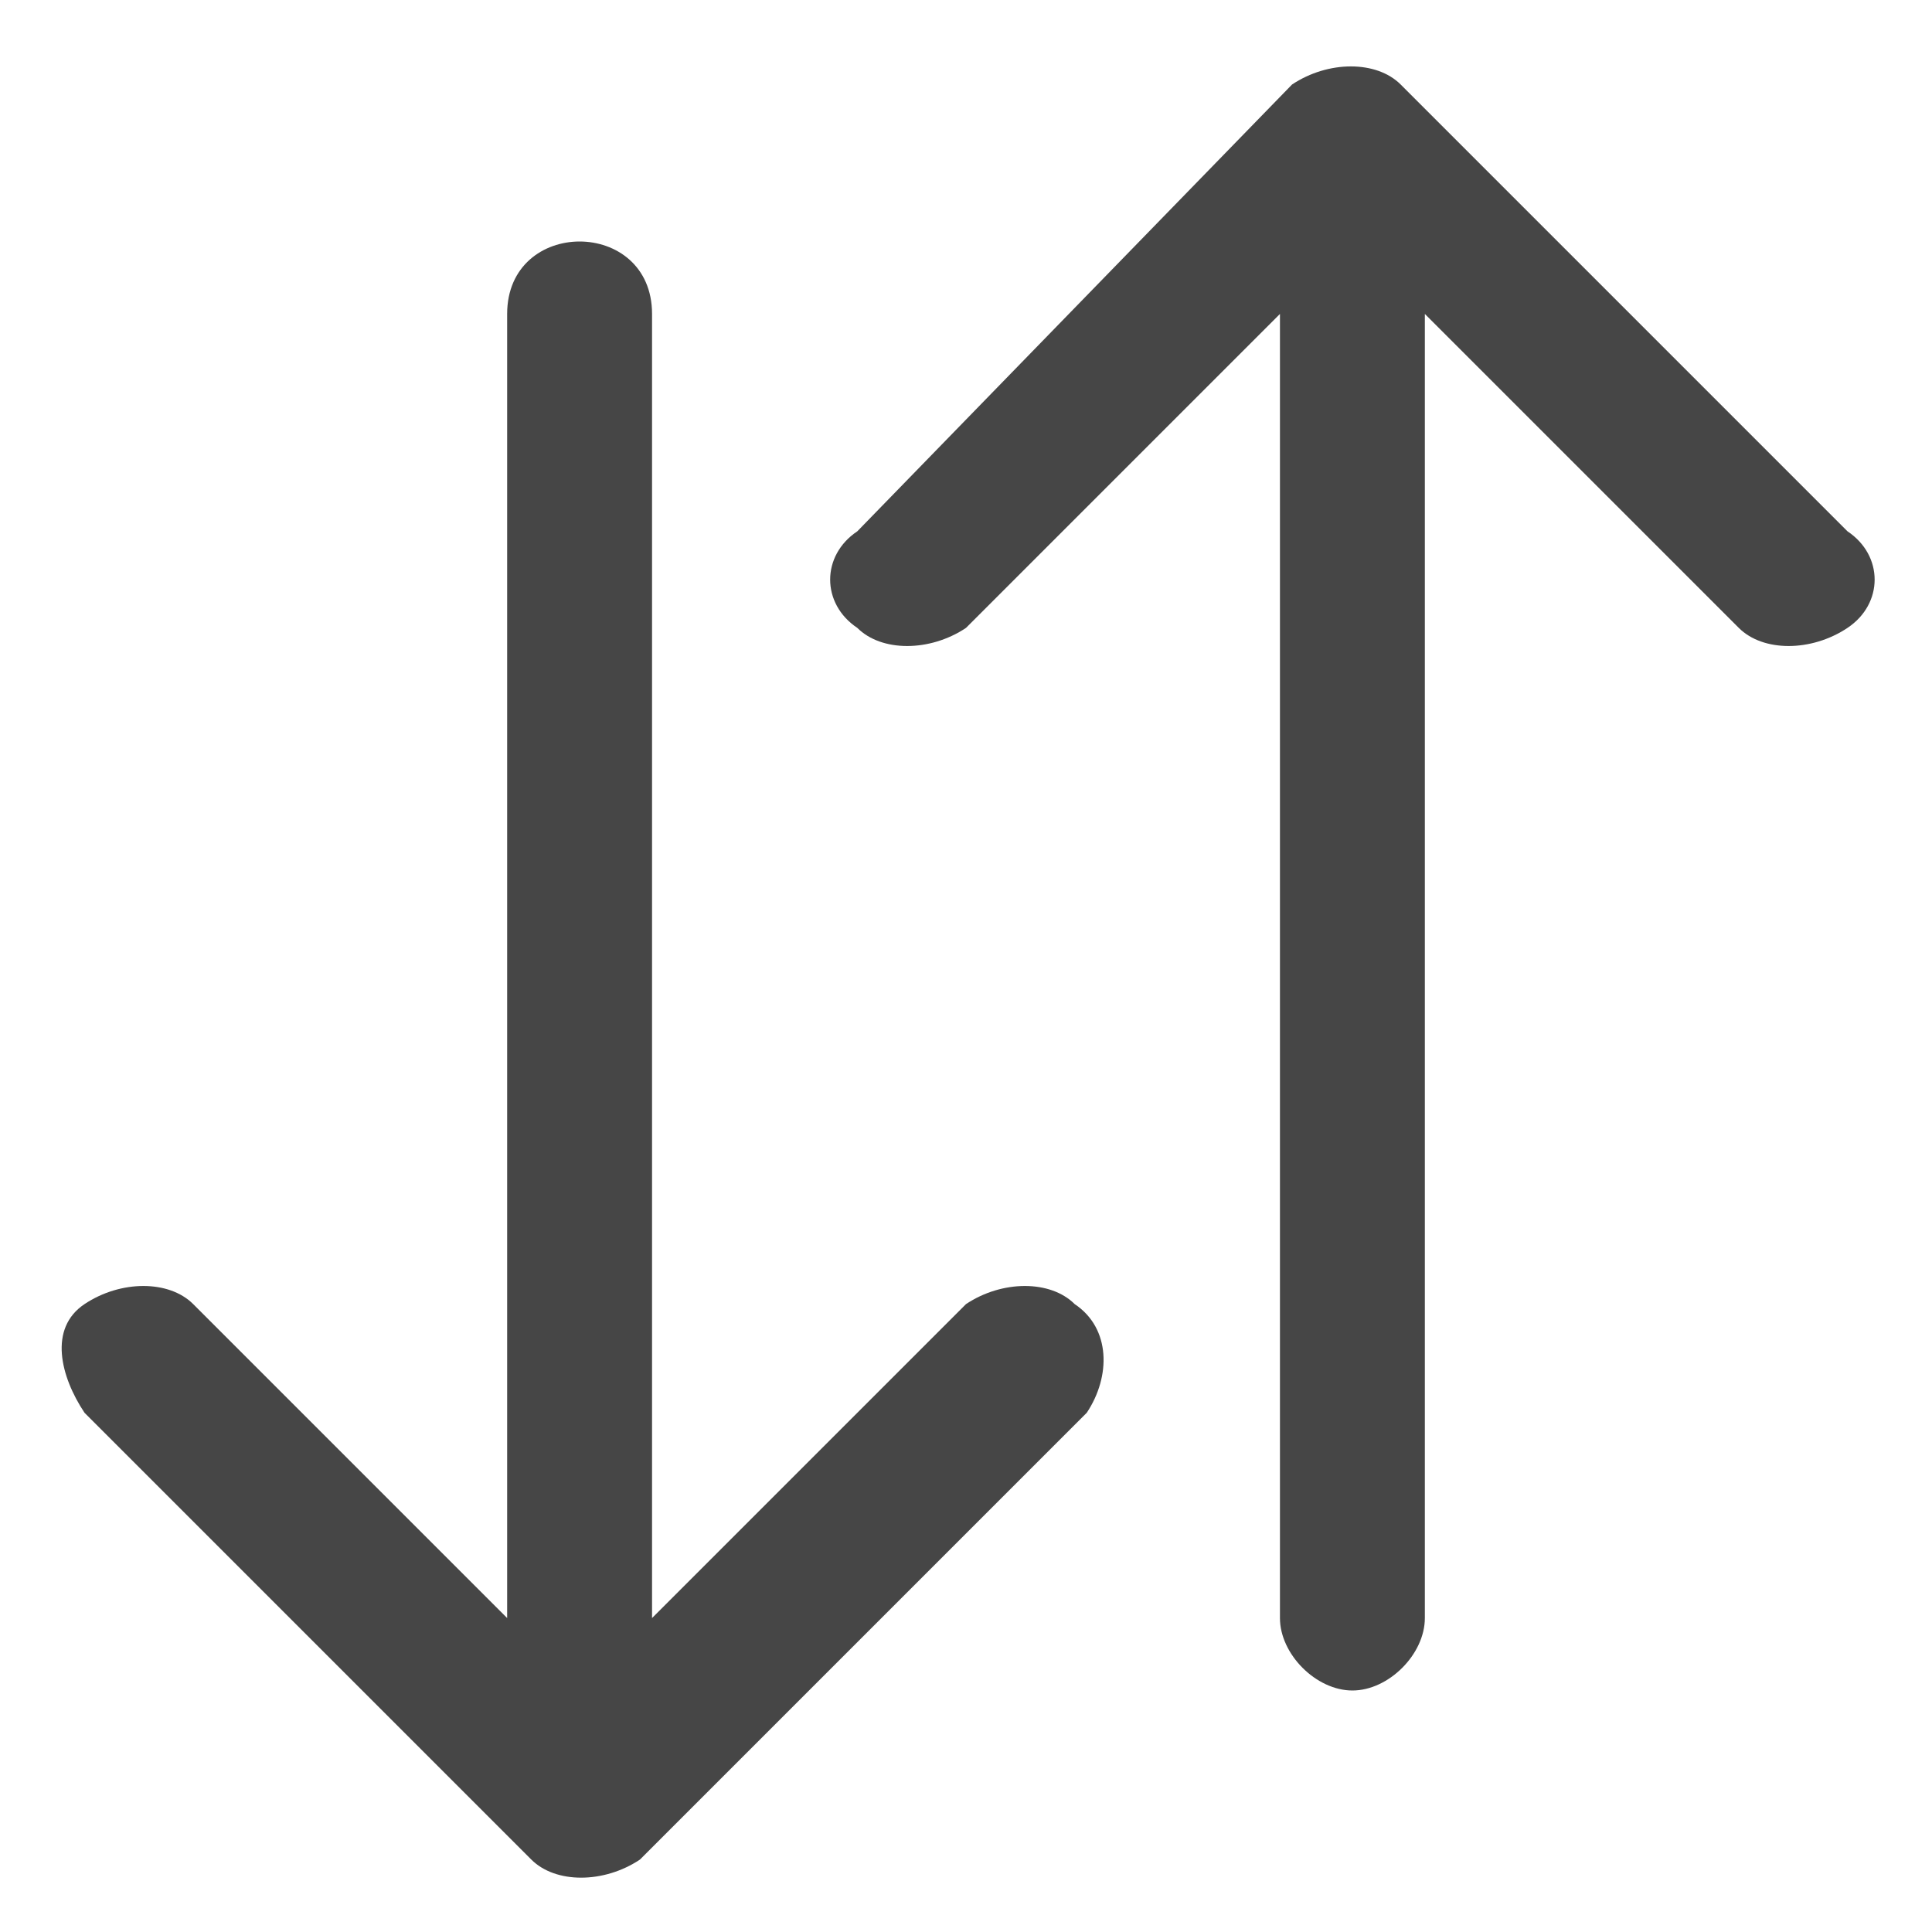
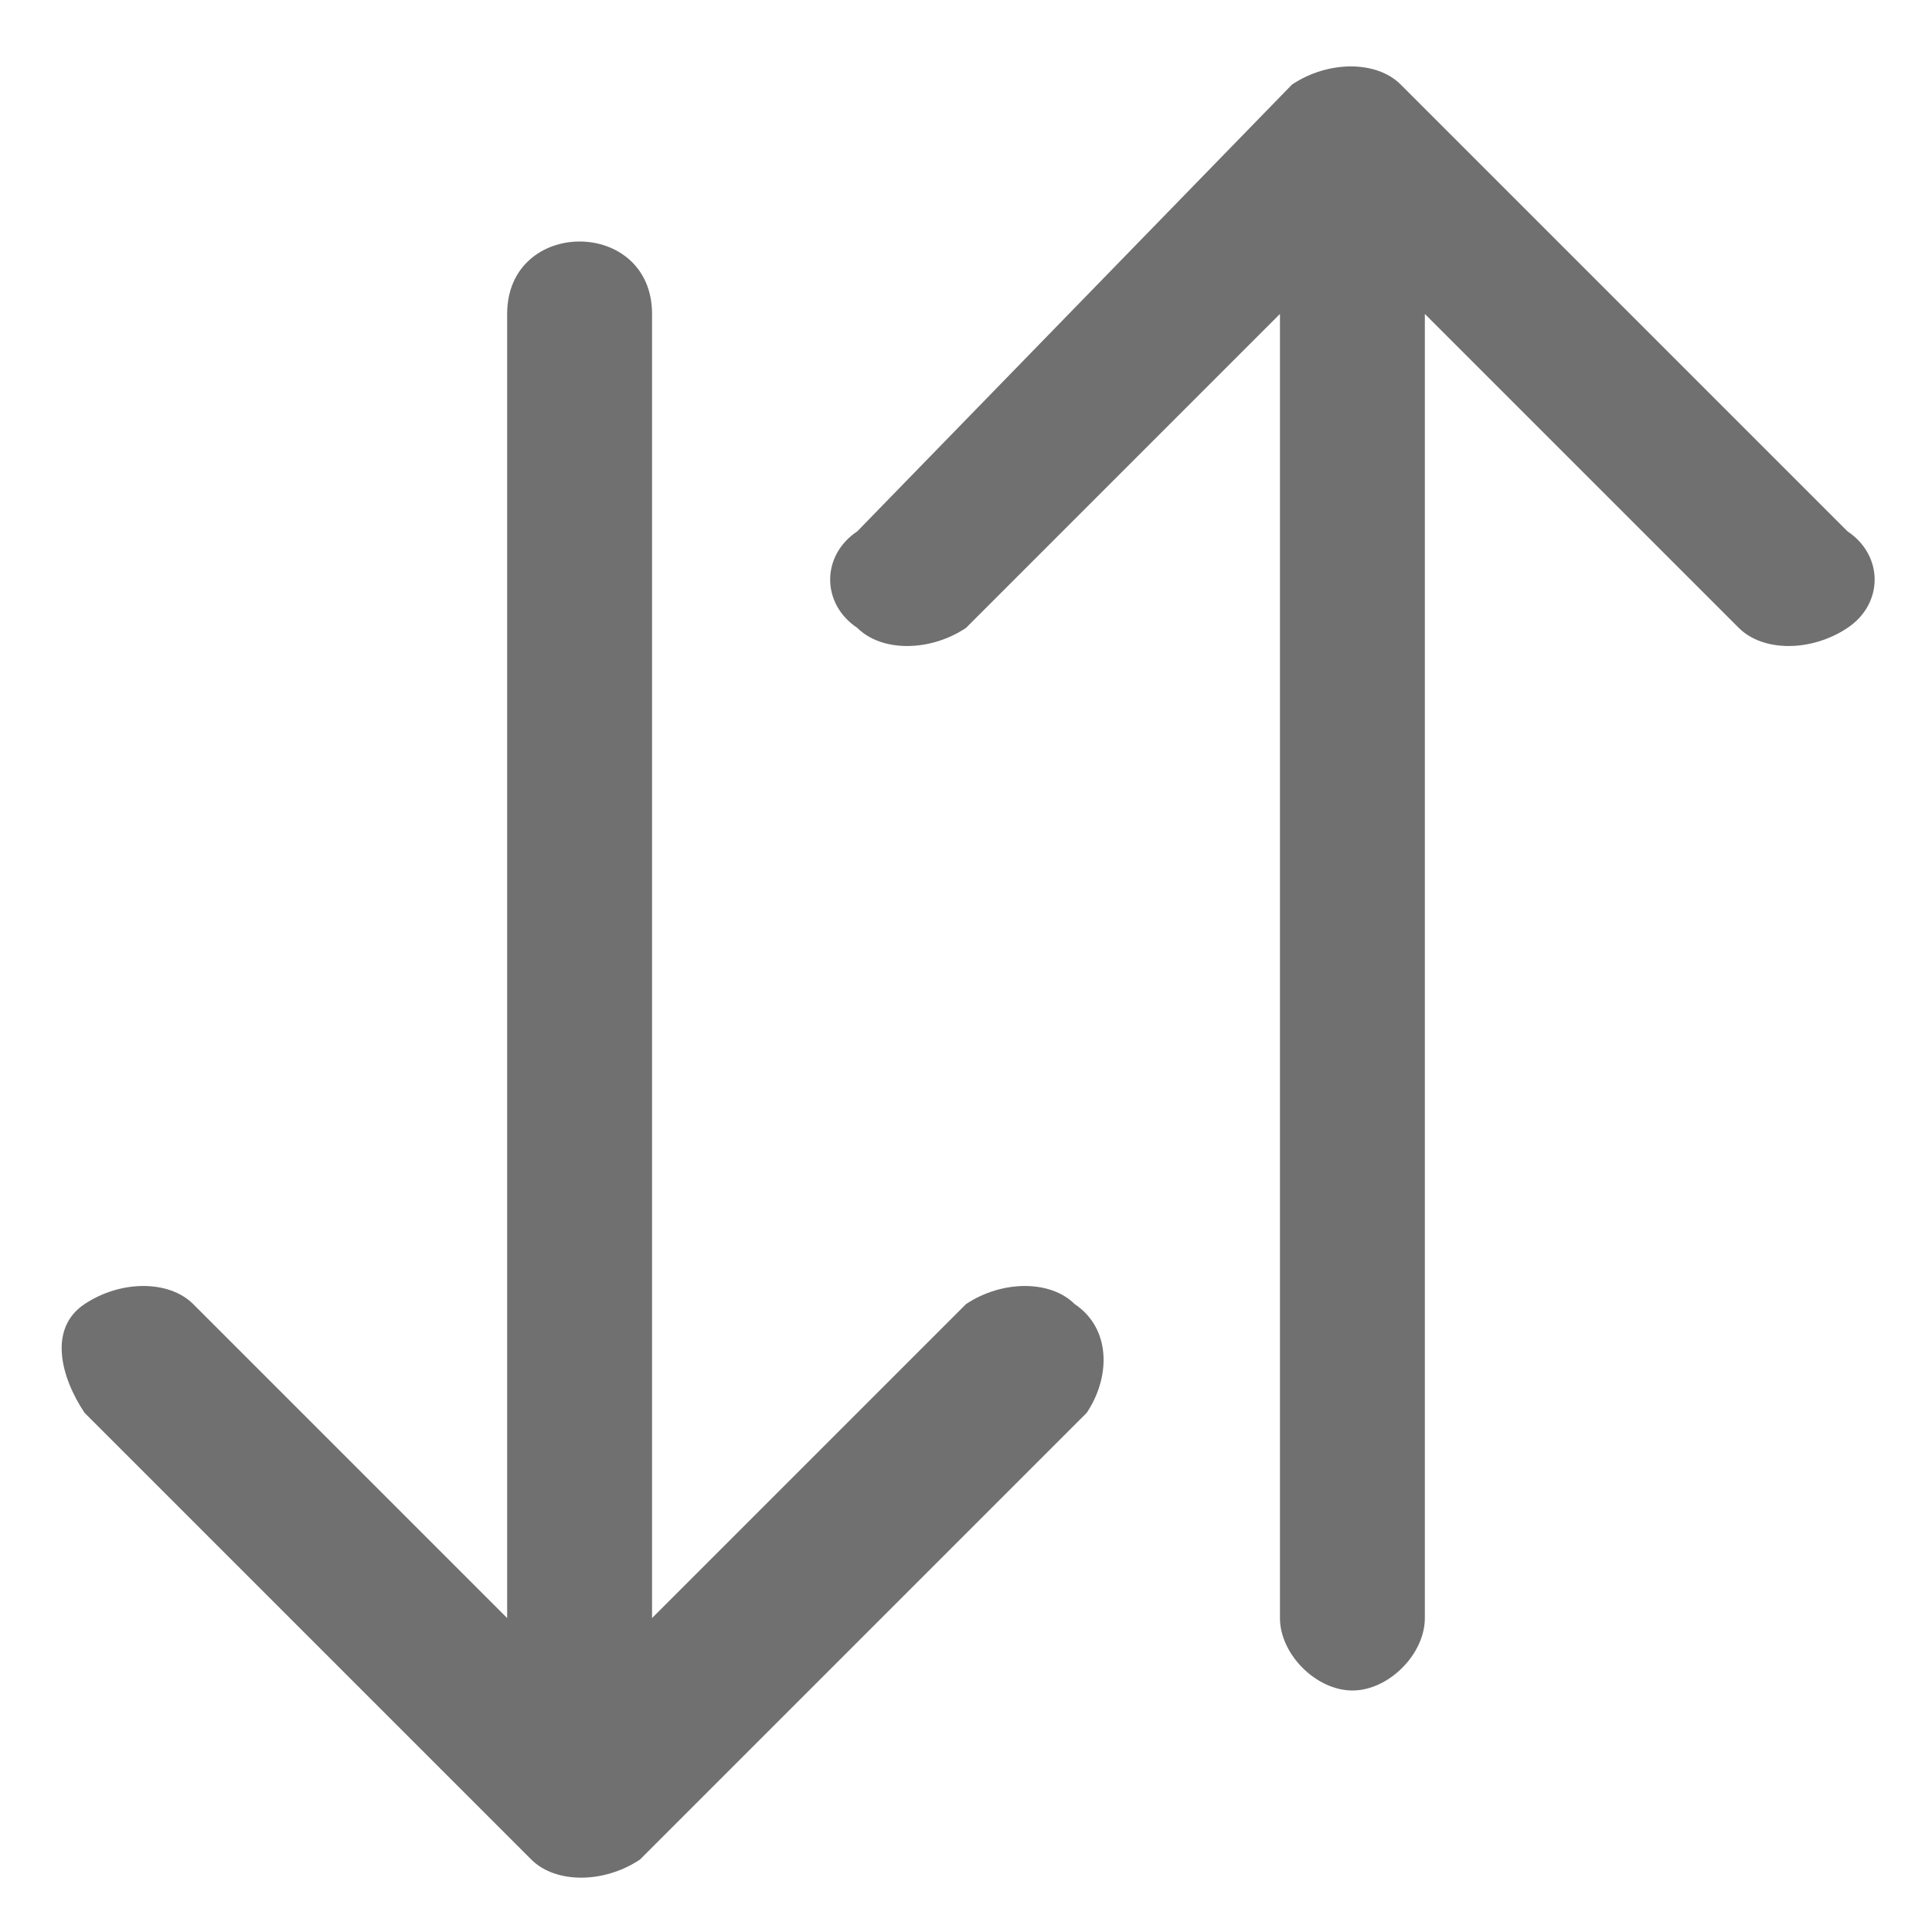
<svg xmlns="http://www.w3.org/2000/svg" id="Layer_1" viewBox="0 0 16 16">
-   <path fill="#464646" d="M15.3 4.4L11.6.7c-.2-.2-.6-.2-.9 0L7.1 4.4c-.3.2-.3.6 0 .8.2.2.6.2.9 0l2.6-2.6v10.8c0 .3.3.6.6.6s.6-.3.6-.6V2.6l2.6 2.6c.2.2.6.2.9 0 .3-.2.3-.6 0-.8zM8.9 10.8c-.2-.2-.6-.2-.9 0l-2.6 2.6V2.6c0-.4-.3-.6-.6-.6s-.6.2-.6.6v10.8l-2.6-2.6c-.2-.2-.6-.2-.9 0s-.2.6 0 .9l3.7 3.7c.2.2.6.2.9 0L9 11.7c.2-.3.2-.7-.1-.9z" />
+   <path fill="#707070" d="M15.3 4.4L11.6.7c-.2-.2-.6-.2-.9 0L7.1 4.4c-.3.2-.3.6 0 .8.2.2.6.2.9 0l2.6-2.6v10.8c0 .3.3.6.6.6s.6-.3.6-.6V2.6l2.6 2.6c.2.2.6.2.9 0 .3-.2.3-.6 0-.8zM8.9 10.8c-.2-.2-.6-.2-.9 0l-2.6 2.6V2.6c0-.4-.3-.6-.6-.6s-.6.2-.6.6v10.8l-2.6-2.6c-.2-.2-.6-.2-.9 0s-.2.6 0 .9l3.7 3.7c.2.2.6.2.9 0L9 11.7c.2-.3.2-.7-.1-.9z" />
</svg>
